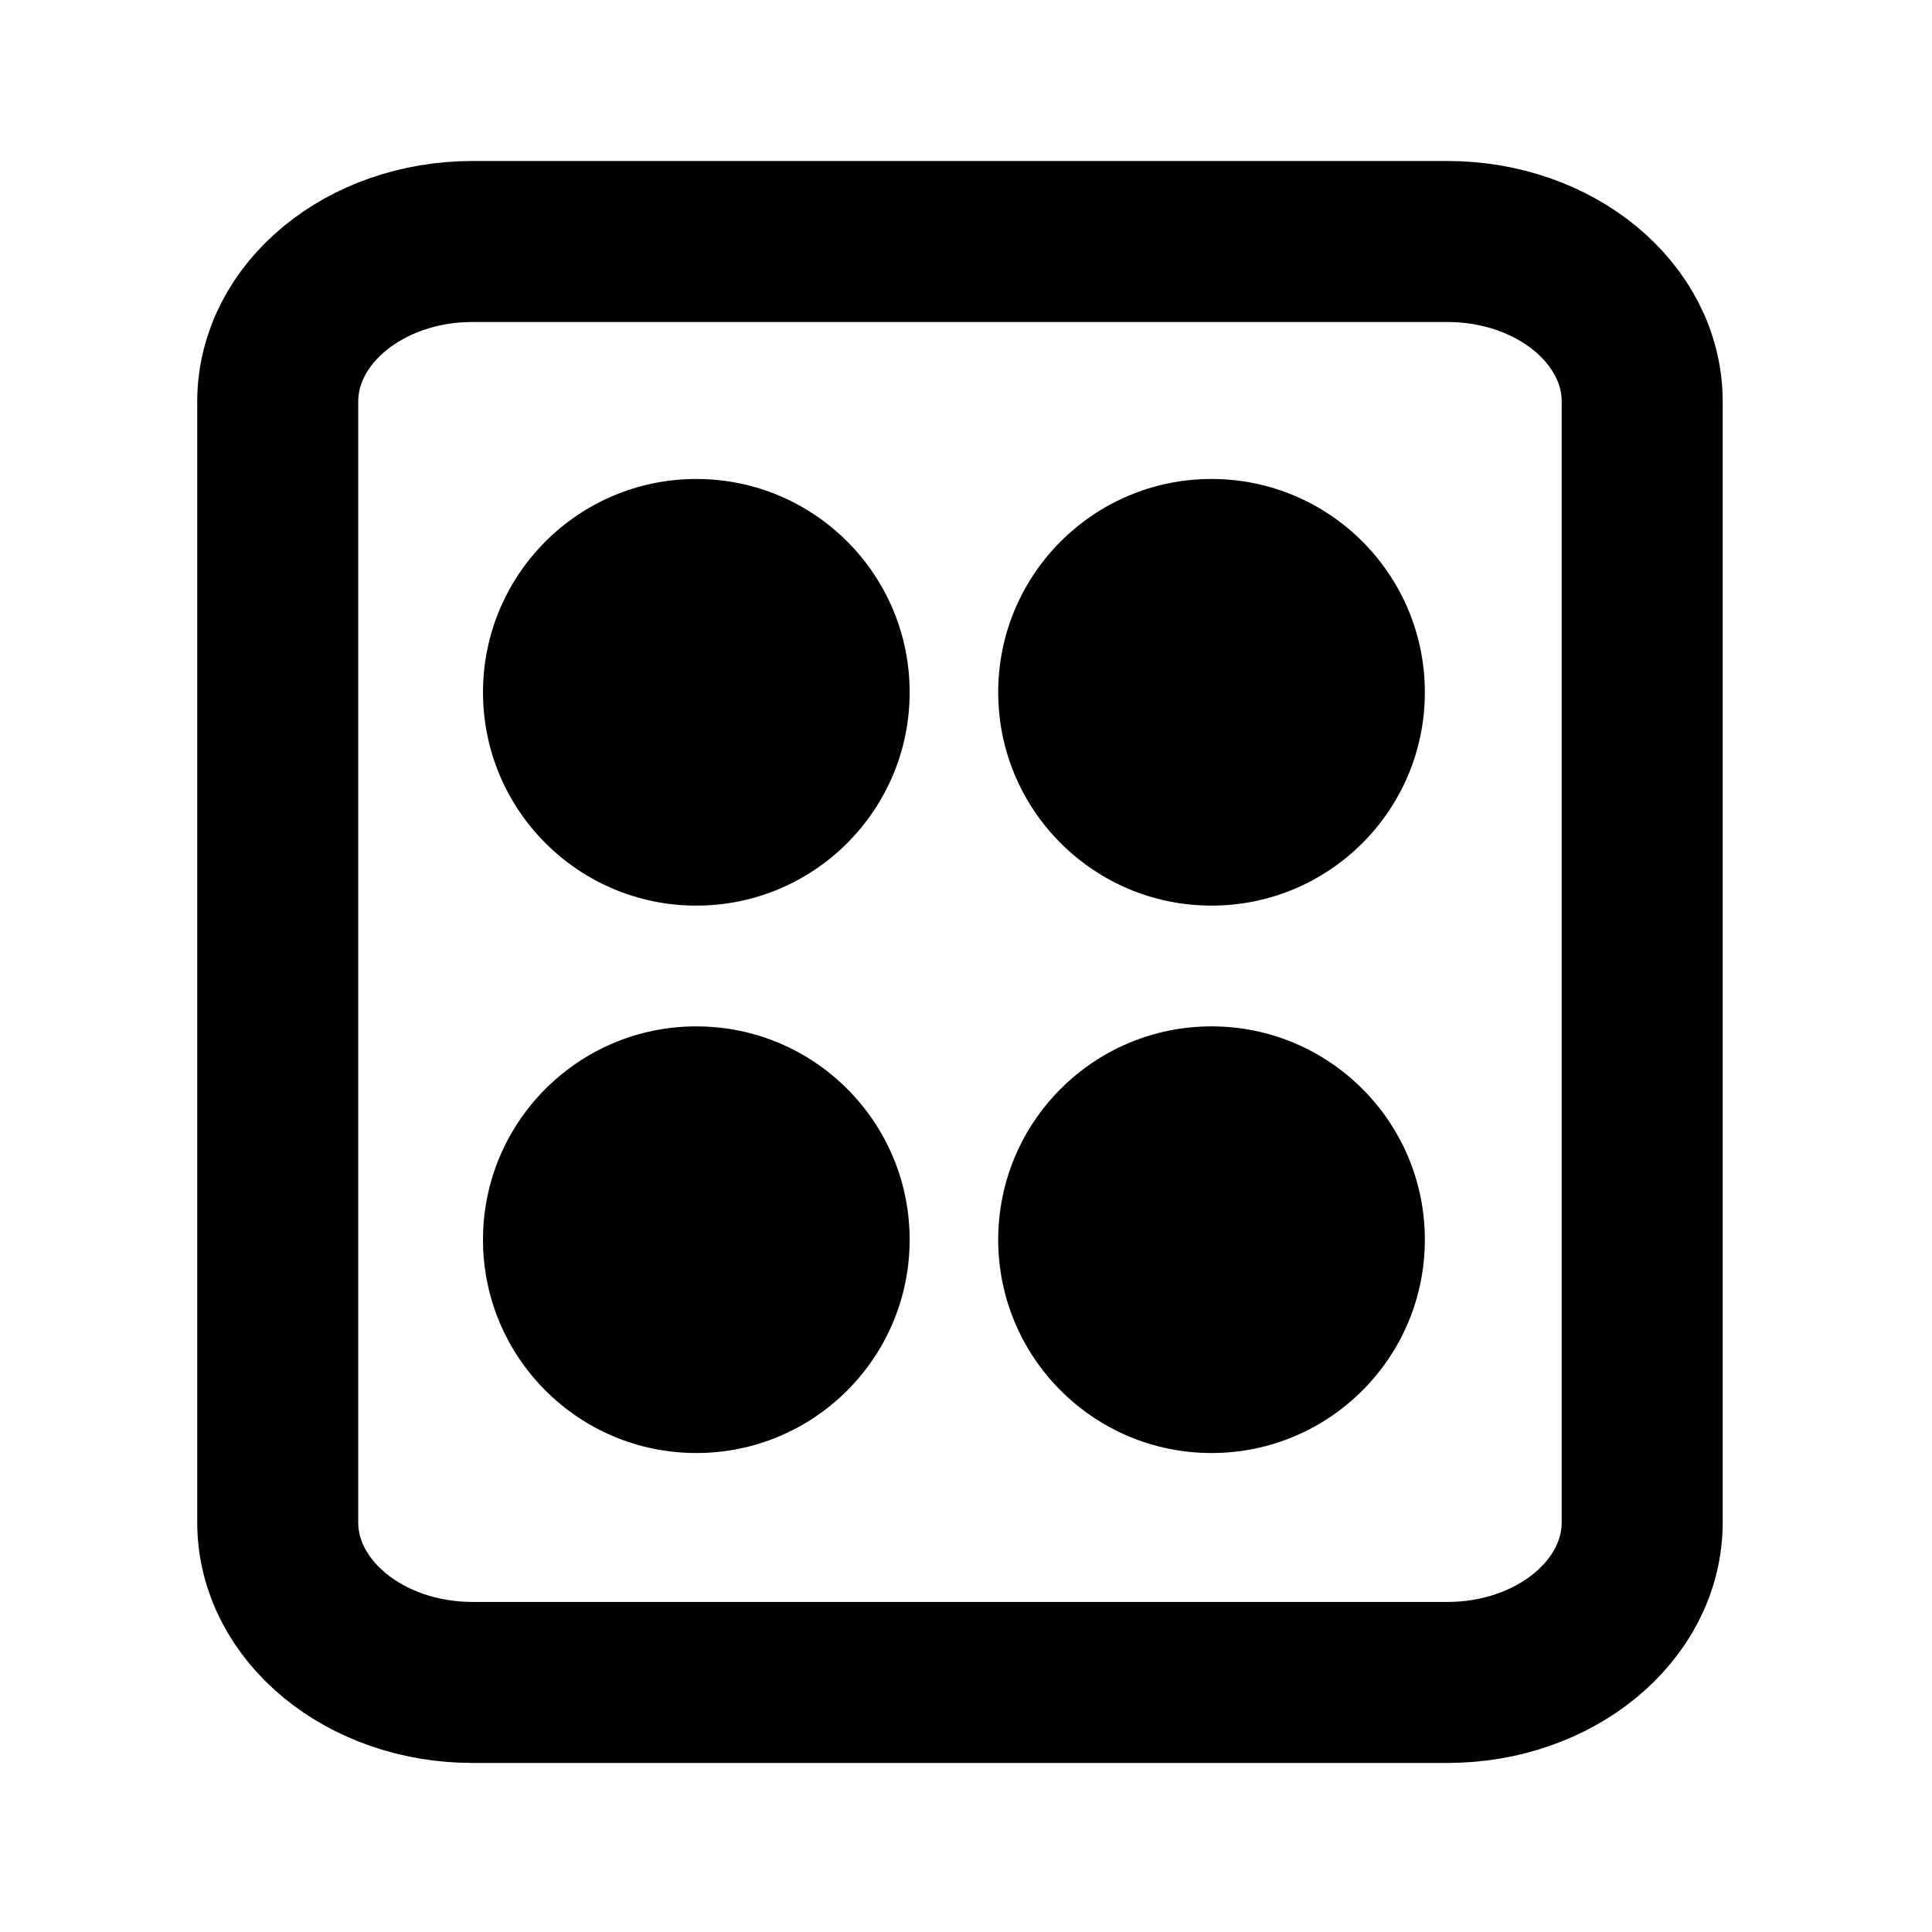
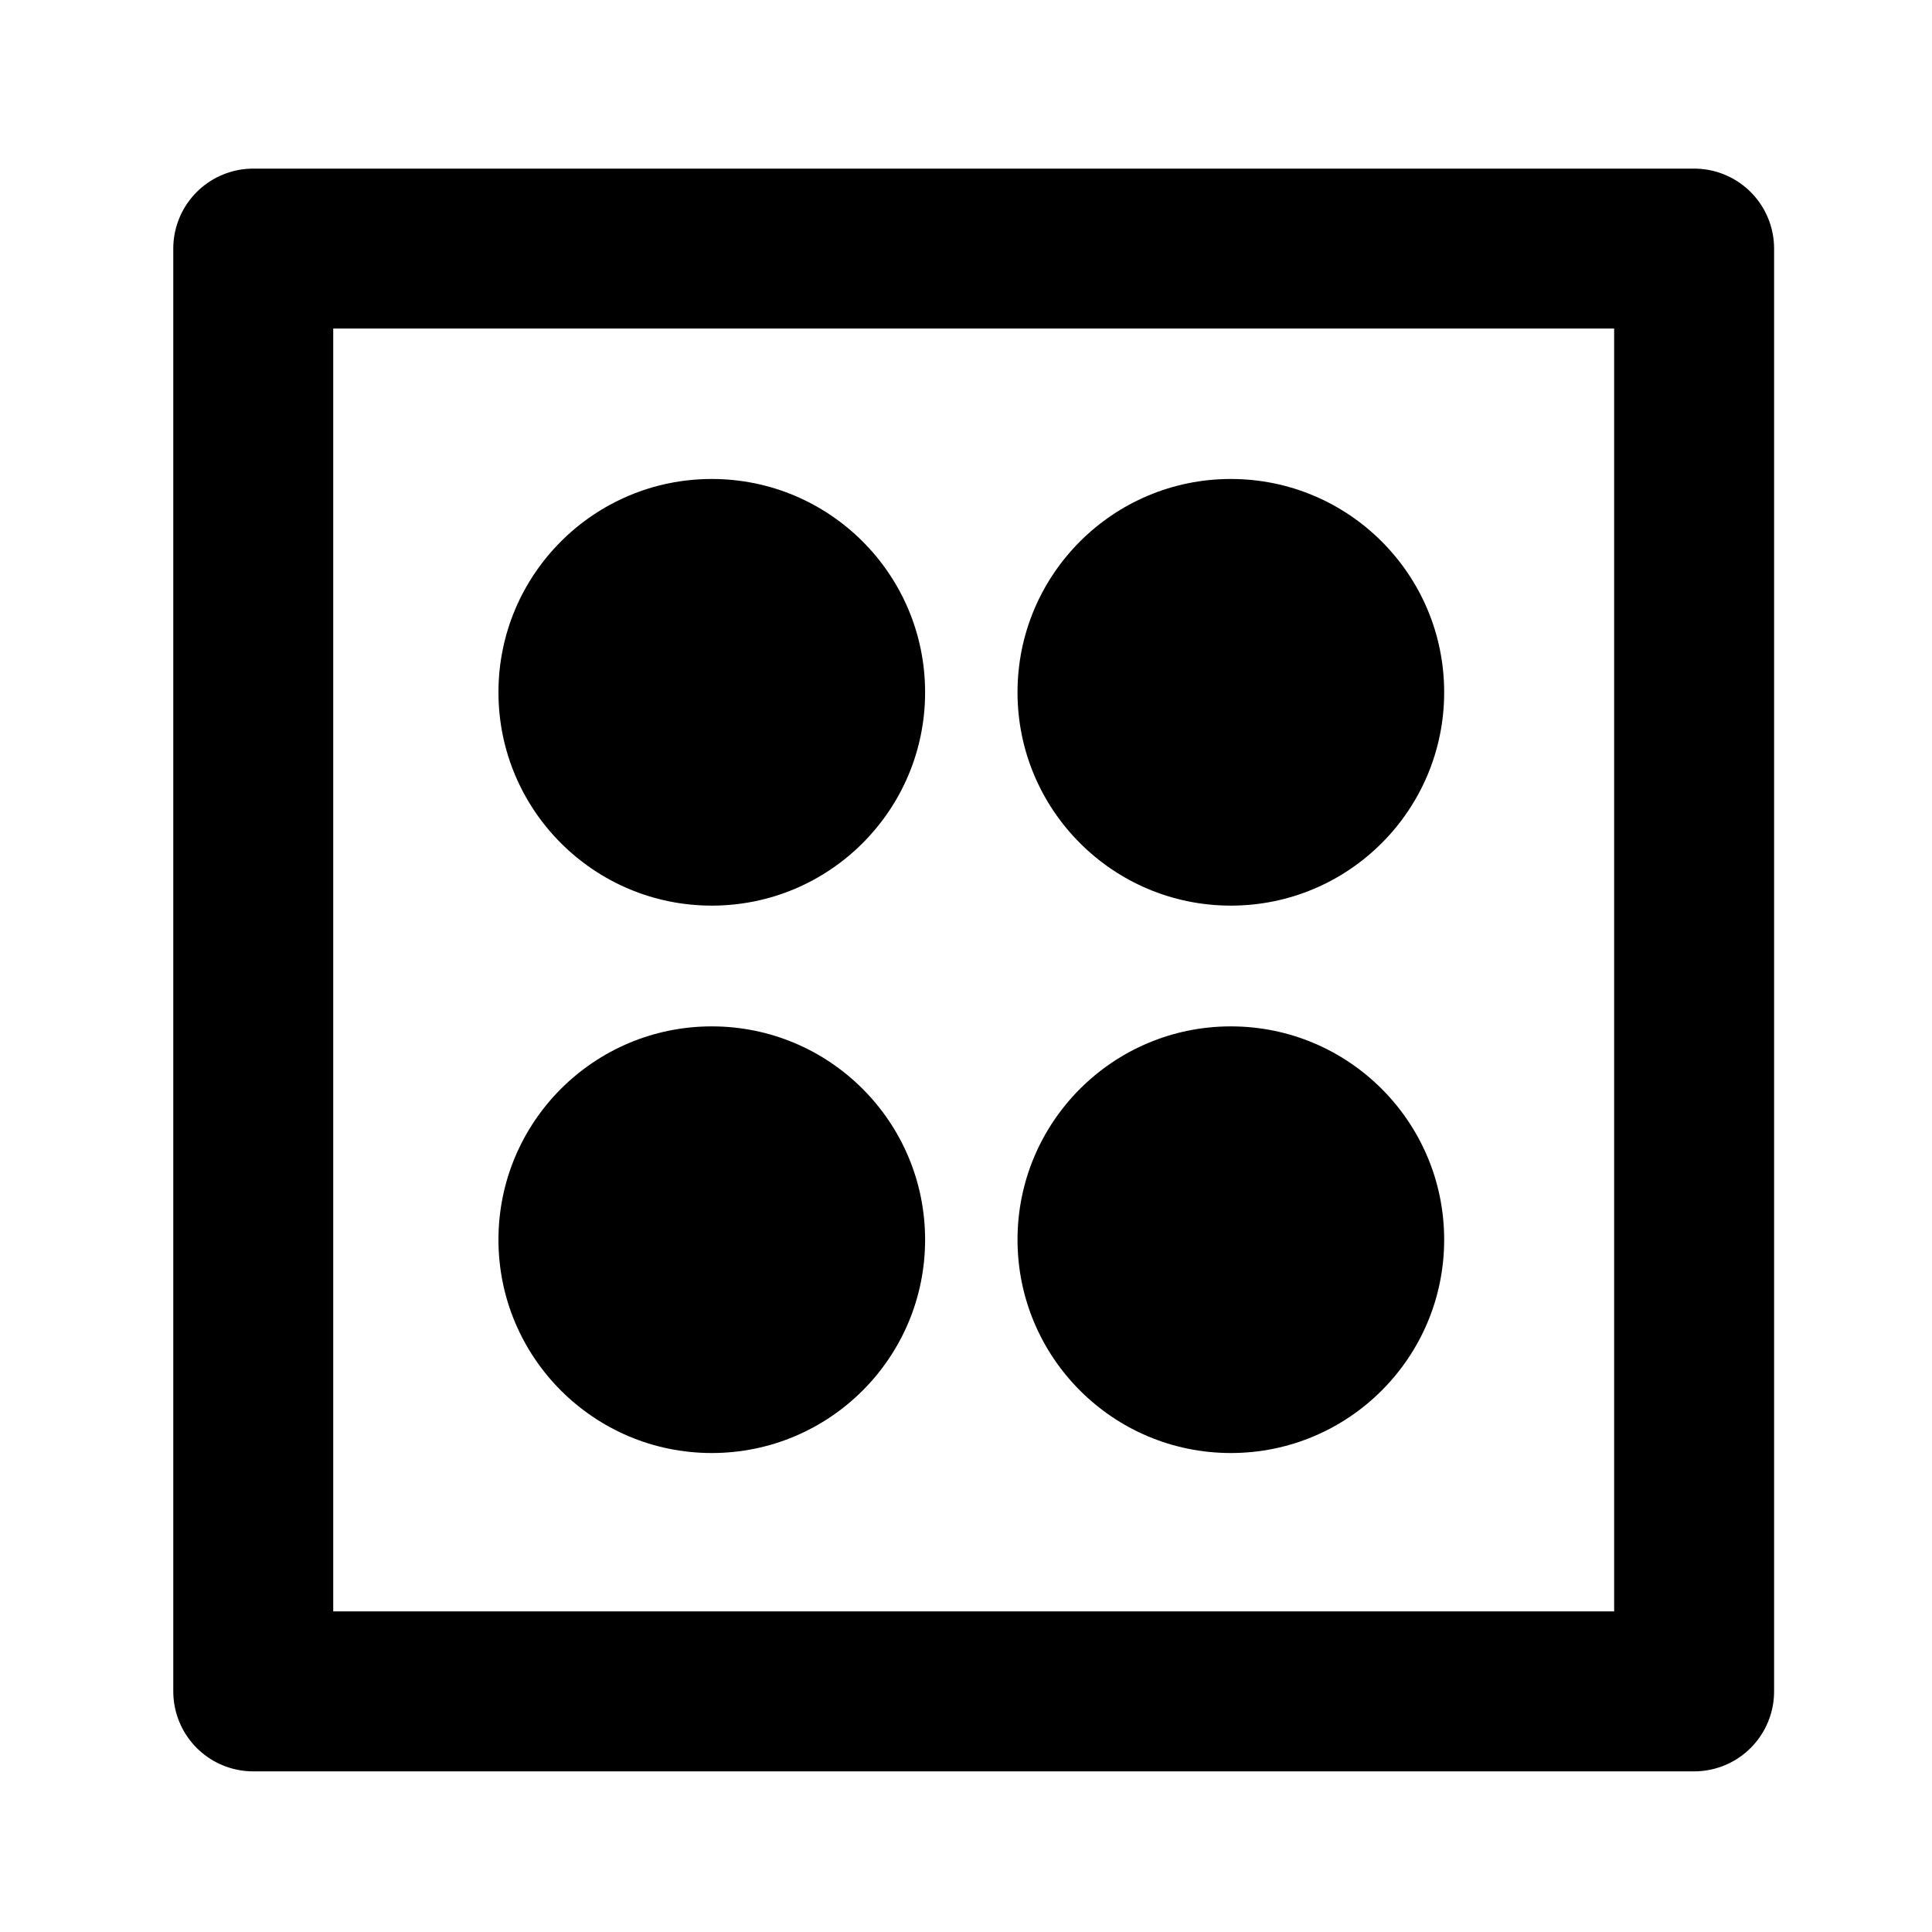
<svg xmlns="http://www.w3.org/2000/svg" width="1000" height="1000" class="icon icon-tabler icons-tabler-outline icon-tabler-cooker" stroke-linejoin="round" stroke-width="2" version="1.1" id="svg1" viewBox="0 0 24 24">
  <defs id="defs1" />
-   <g class="layer" id="g1">
-     <path d="M 0,0 H 24 V 24 H 0 Z" fill="#000000" fill-opacity="0" id="svg_1" />
-     <path d="m 3.45,3 m 0,1.99 A 2.42,1.99 0 0 1 5.87,3 H 17.98 A 2.42,1.99 0 0 1 20.4,4.99 V 18.91 A 2.42,1.99 0 0 1 17.98,20.9 H 5.87 A 2.42,1.99 0 0 1 3.45,18.91 Z" fill="#000000" fill-opacity="0" id="svg_5" stroke="#000000" />
-     <circle cx="8.65" cy="8.6" fill="#000000" id="svg_12" stroke="#000000" stroke-opacity="0" r="2.65" />
-     <circle cx="15.05" cy="8.6" fill="#000000" id="svg_13" stroke="#000000" stroke-opacity="0" r="2.65" />
-     <circle cx="8.65" cy="15.4" fill="#000000" id="svg_15" stroke="#000000" stroke-opacity="0" r="2.65" />
-     <circle cx="15.05" cy="15.4" fill="#000000" id="svg_14" stroke="#000000" stroke-opacity="0" r="2.65" />
-   </g>
+   <rect style="display:inline;fill:none;fill-opacity:1;stroke:#000000;stroke-width:1.987;stroke-linecap:round;stroke-linejoin:round;stroke-miterlimit:20;stroke-dasharray:none;stroke-opacity:1;paint-order:markers stroke fill" id="rect1" width="17.899" height="17.923" x="3.146" y="3.088" />
+   <circle cx="8.842" cy="8.6" fill="#000000" id="svg_12" stroke="#000000" stroke-opacity="0" r="2.65" style="stroke:none" />
+   <circle cx="15.29" cy="8.6" fill="#000000" id="svg_13" stroke="#000000" stroke-opacity="0" r="2.65" style="fill:#000000;fill-opacity:1;stroke:none" />
+   <circle cx="8.842" cy="15.4" fill="#000000" id="svg_15" stroke="#000000" stroke-opacity="0" r="2.65" style="stroke:none" />
+   <circle cx="15.29" cy="15.4" fill="#000000" id="svg_14" stroke="#000000" stroke-opacity="0" r="2.65" style="stroke:none" />
</svg>
